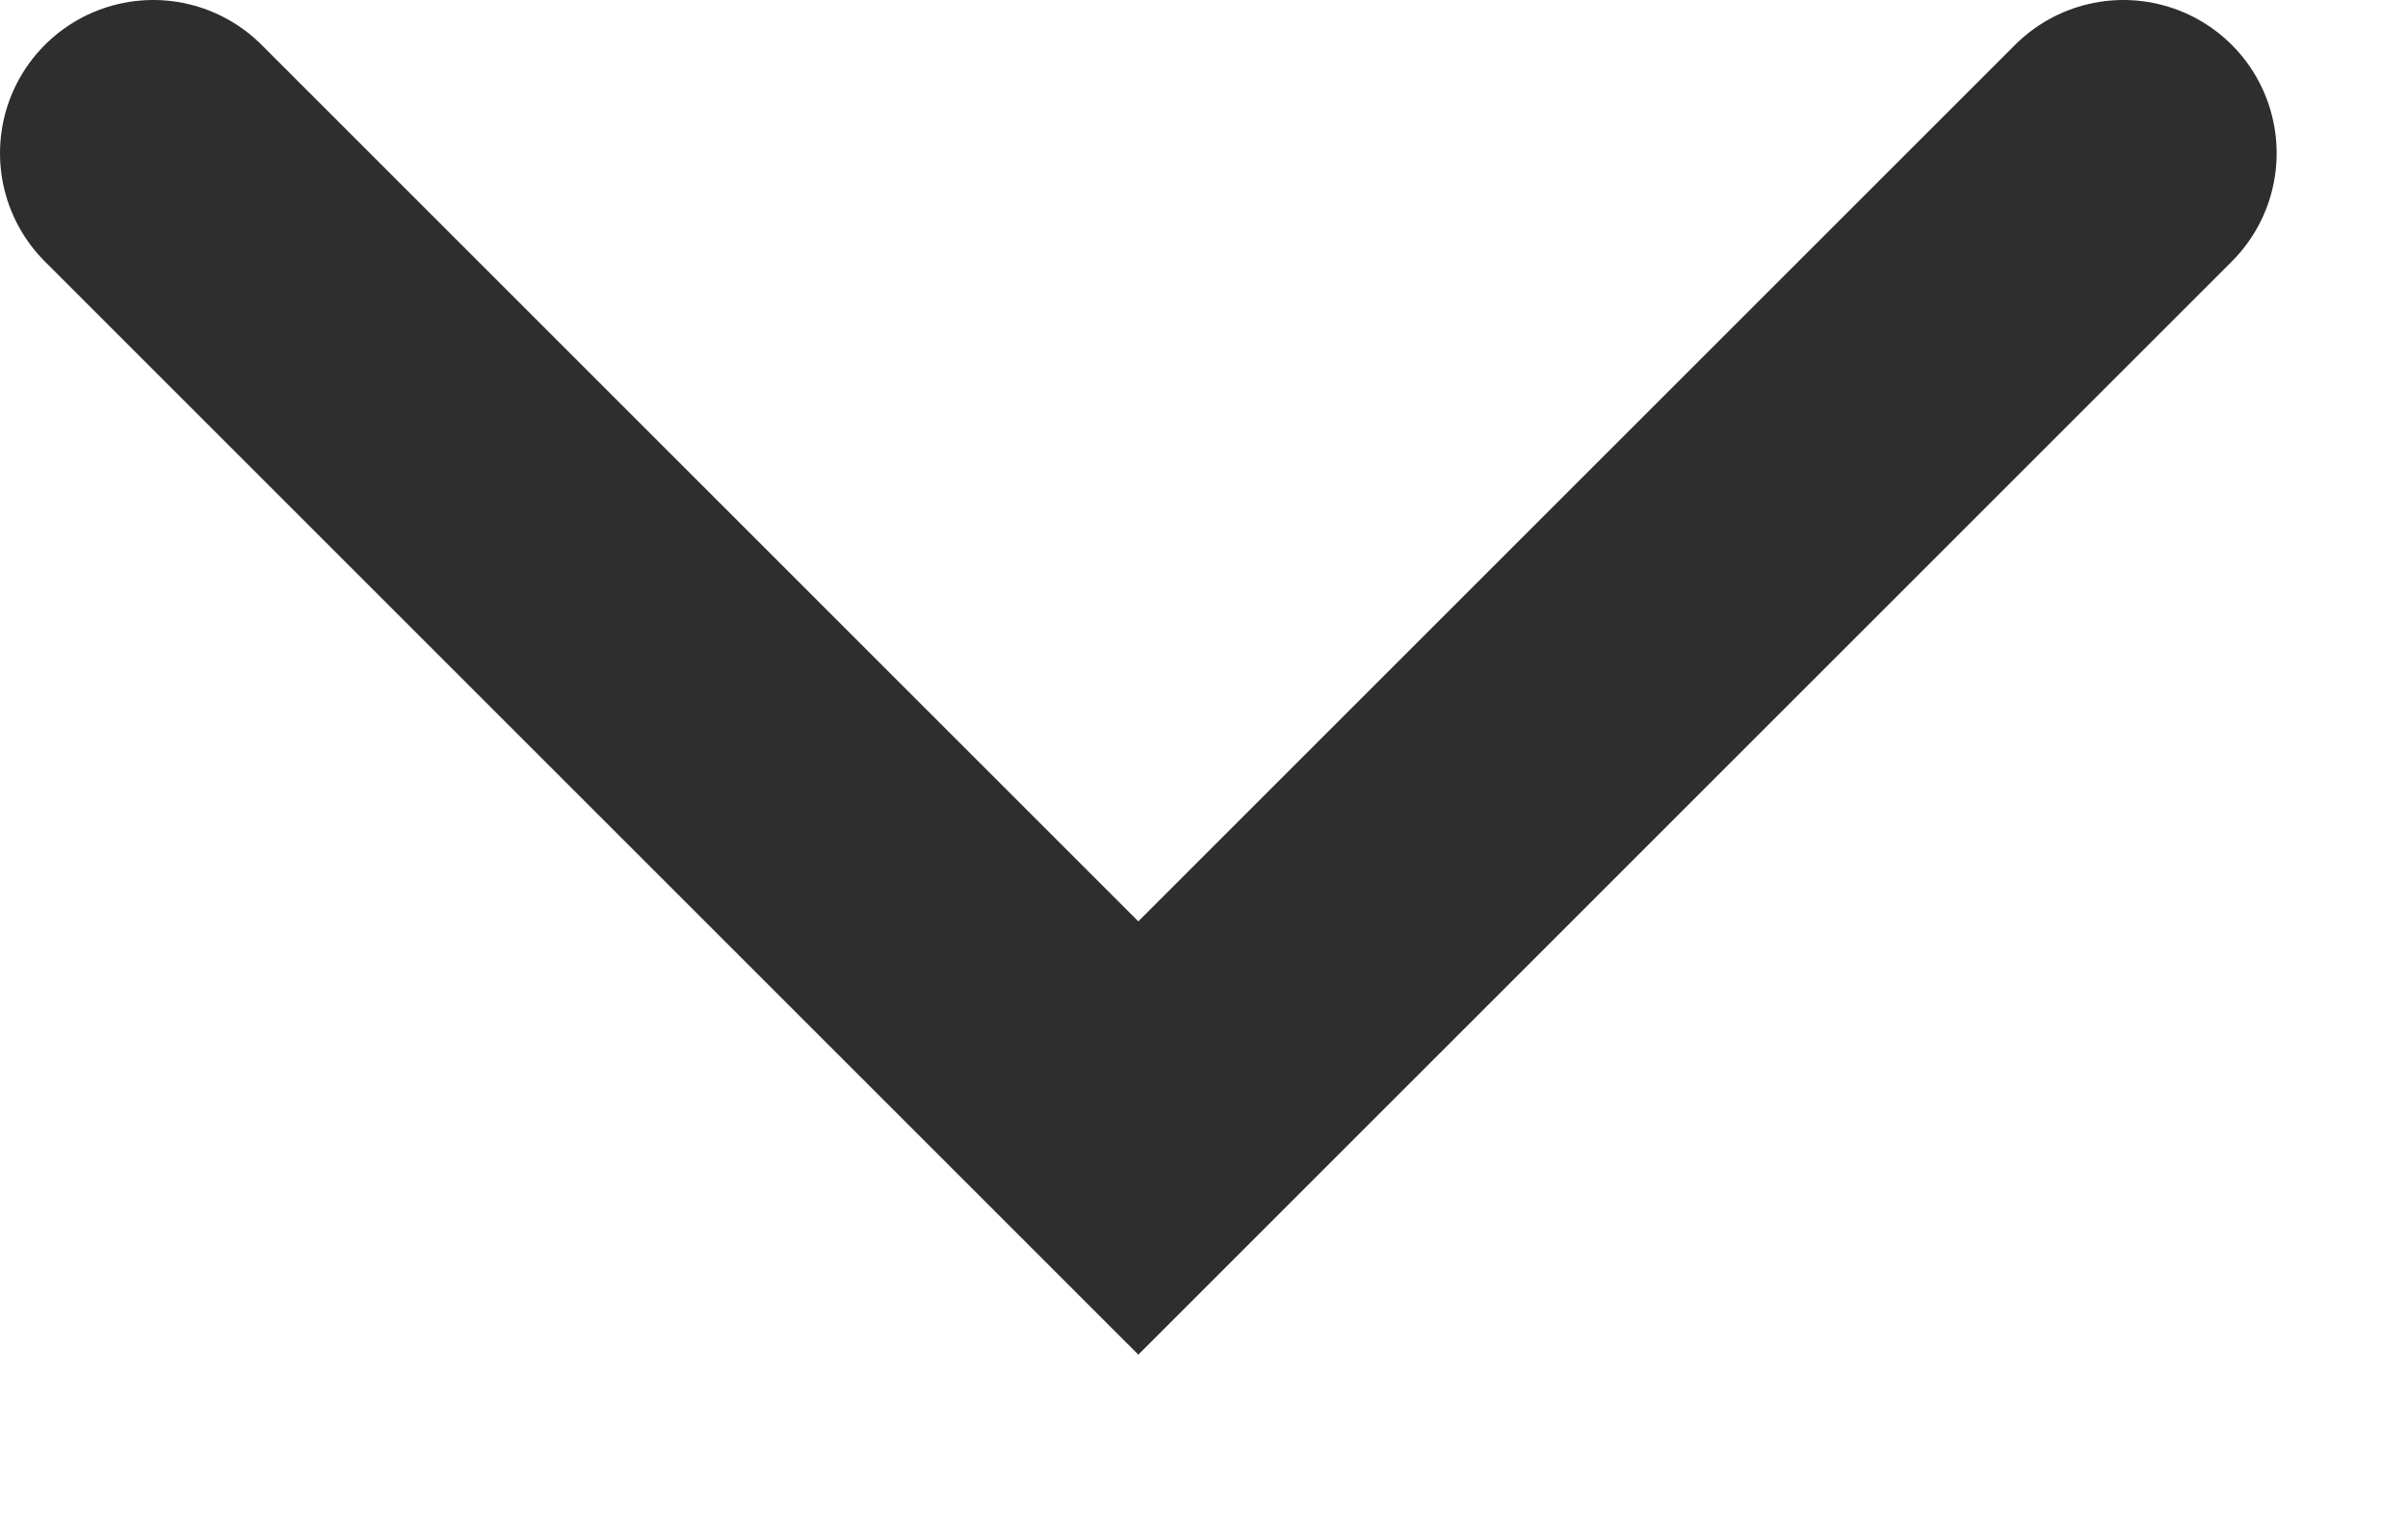
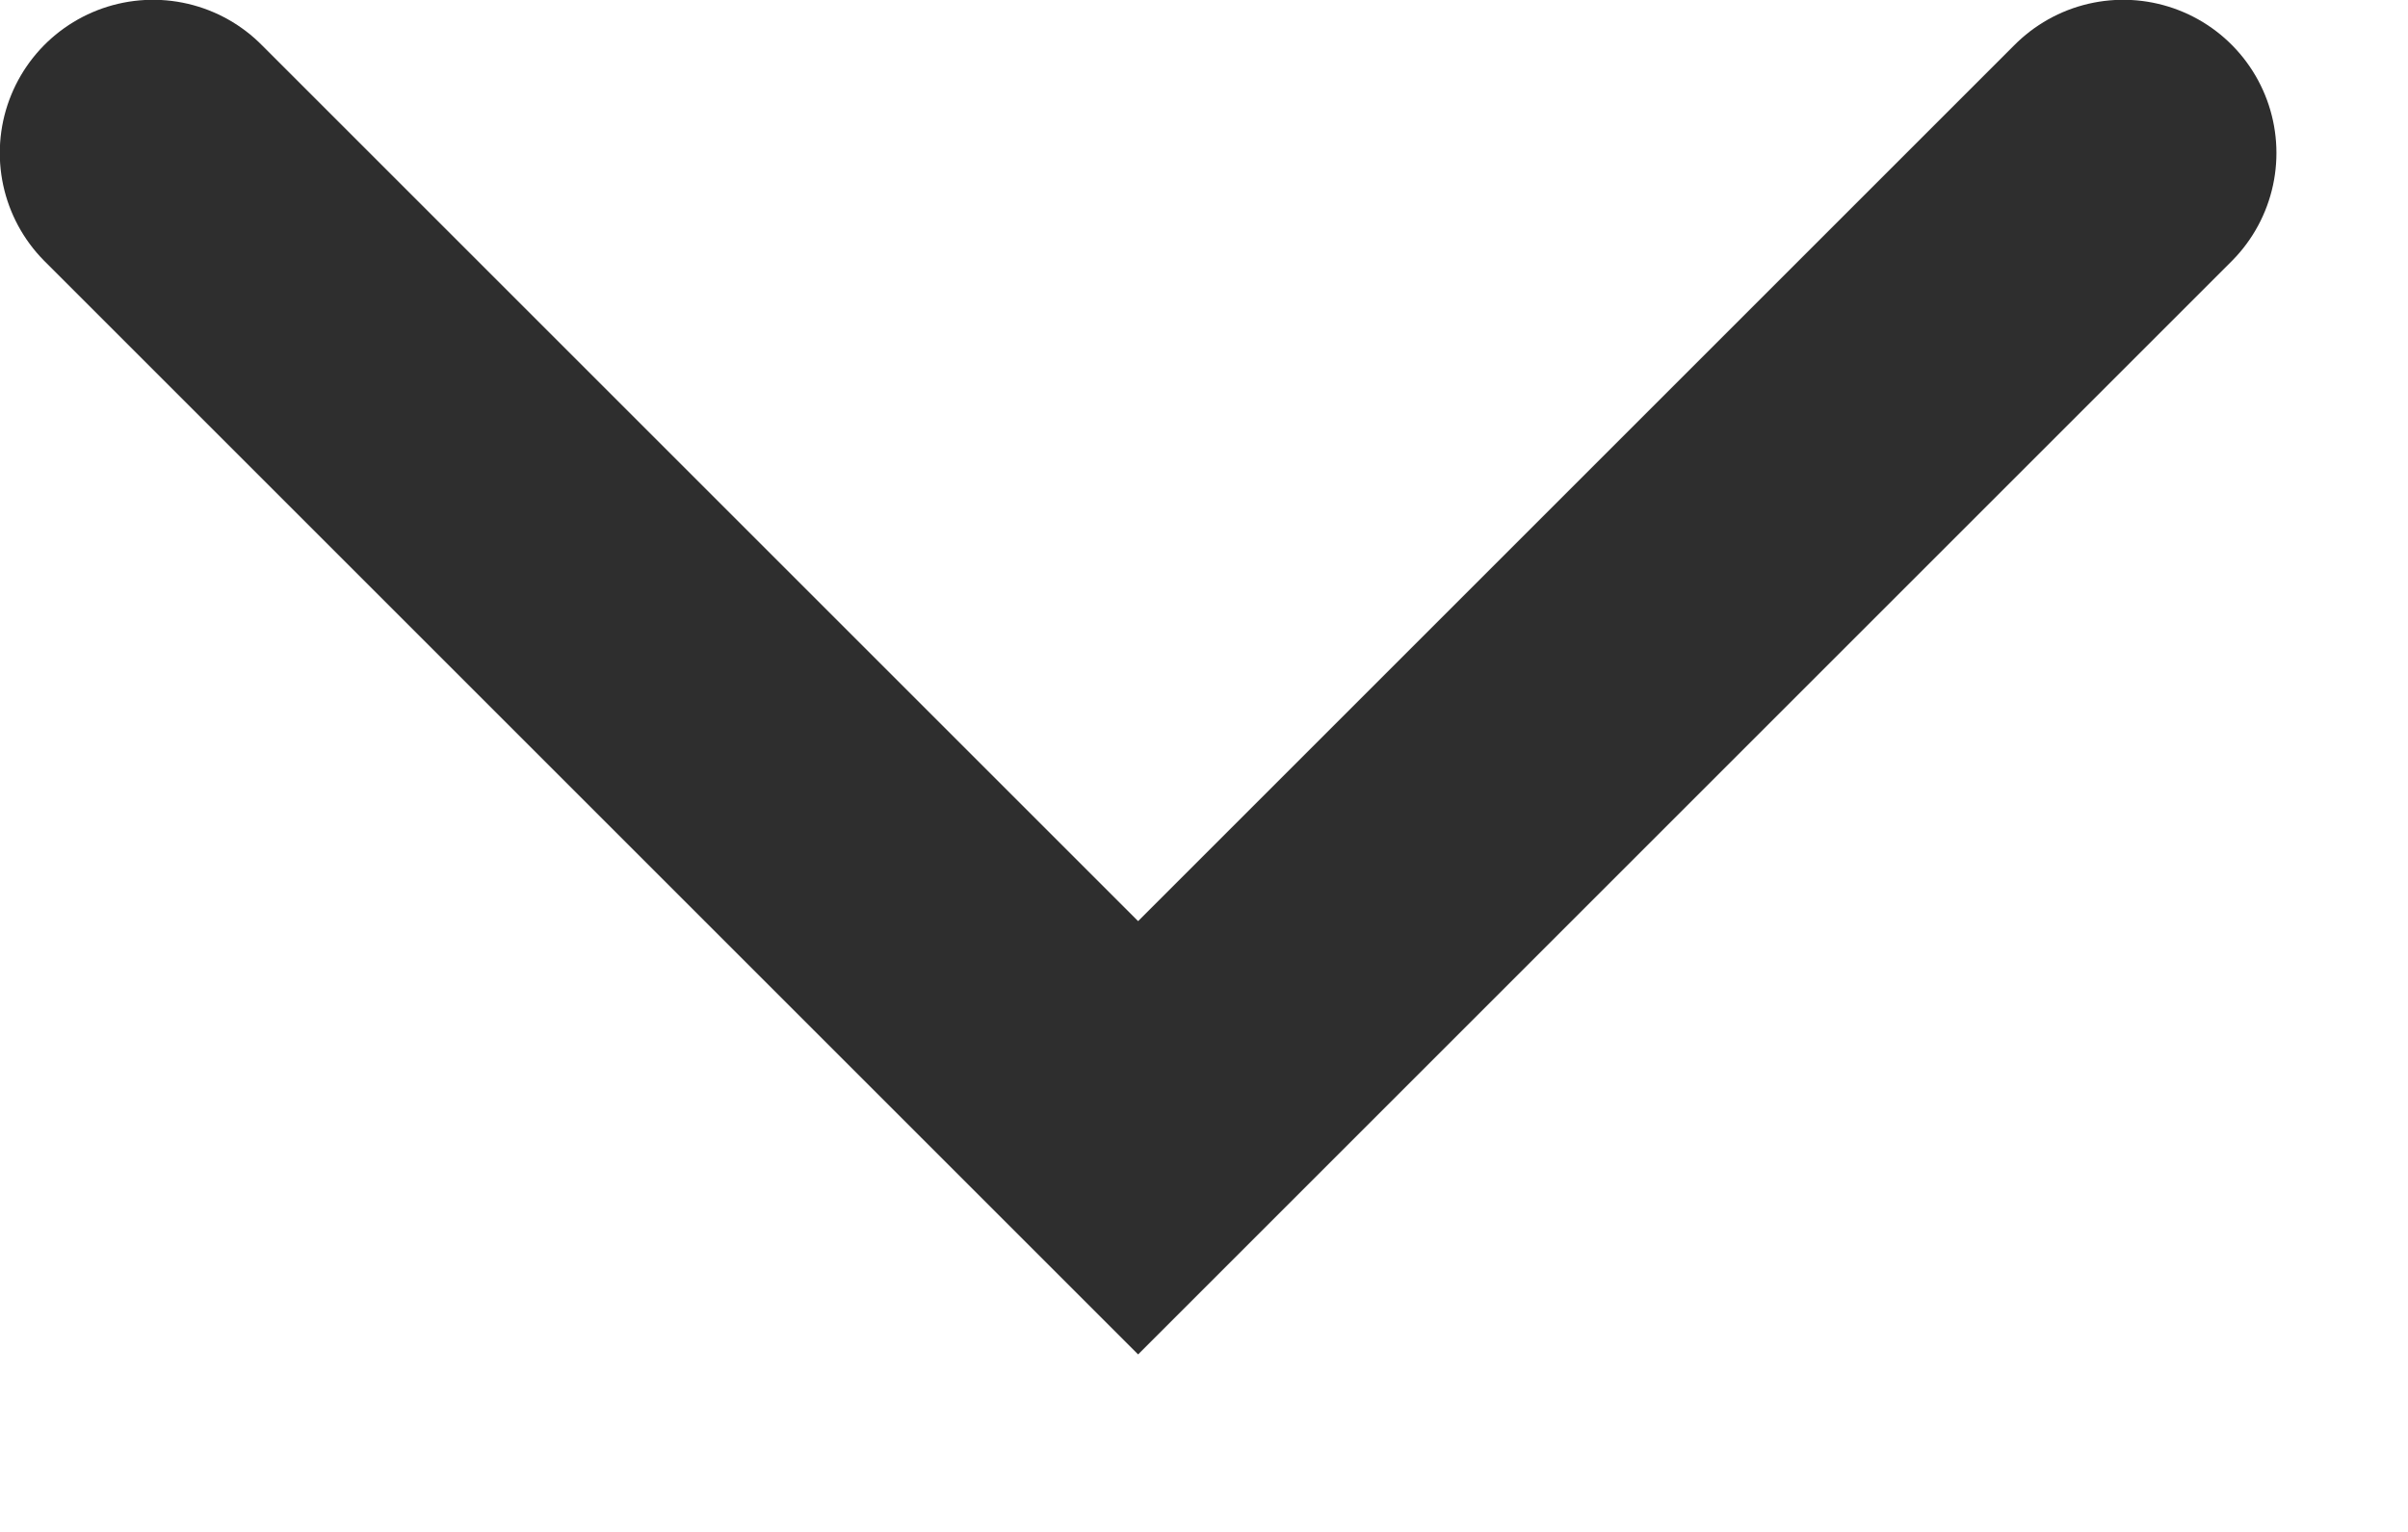
<svg xmlns="http://www.w3.org/2000/svg" width="11" height="7" viewBox="0 0 11 7" fill="none">
-   <path d="M0.7 0.7L5.2 5.2L9.7 0.7" stroke="#2E2E2E" stroke-width="1.4" stroke-linecap="round" />
+   <path d="M0.699 0.699L5.199 5.199L9.699 0.699" stroke="#2E2E2E" stroke-width="1.4" stroke-linecap="round" />
</svg>
